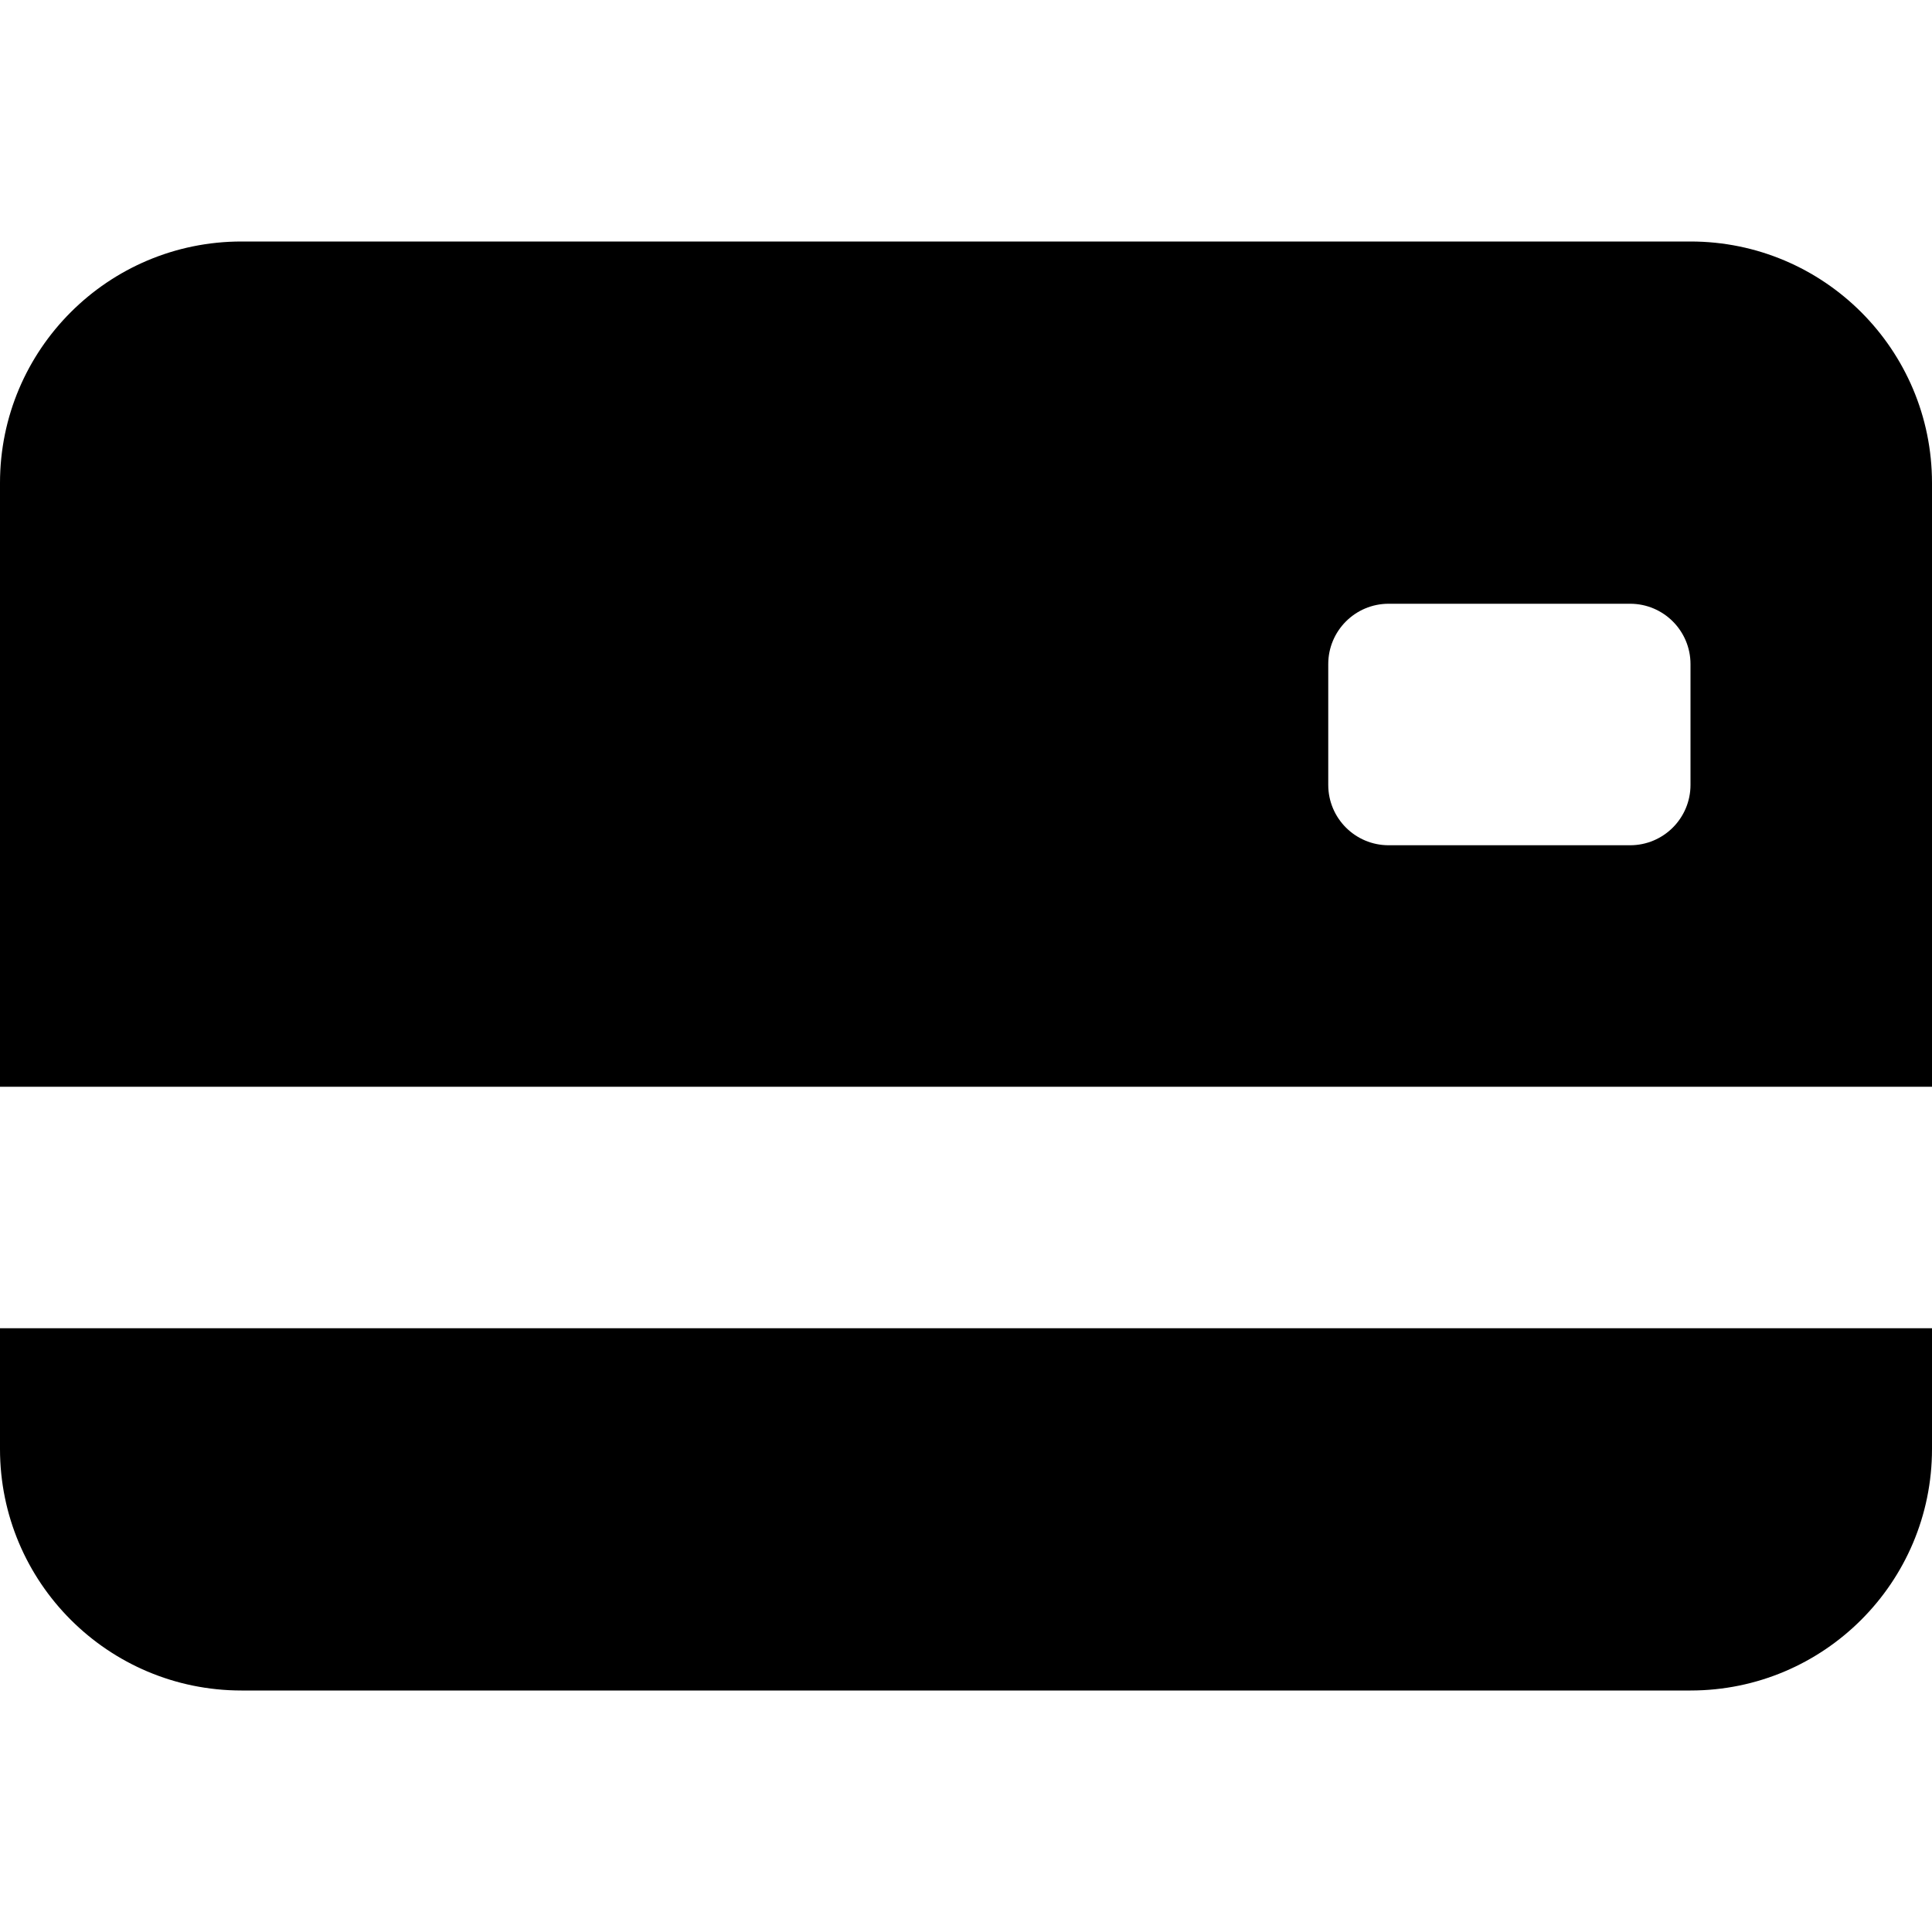
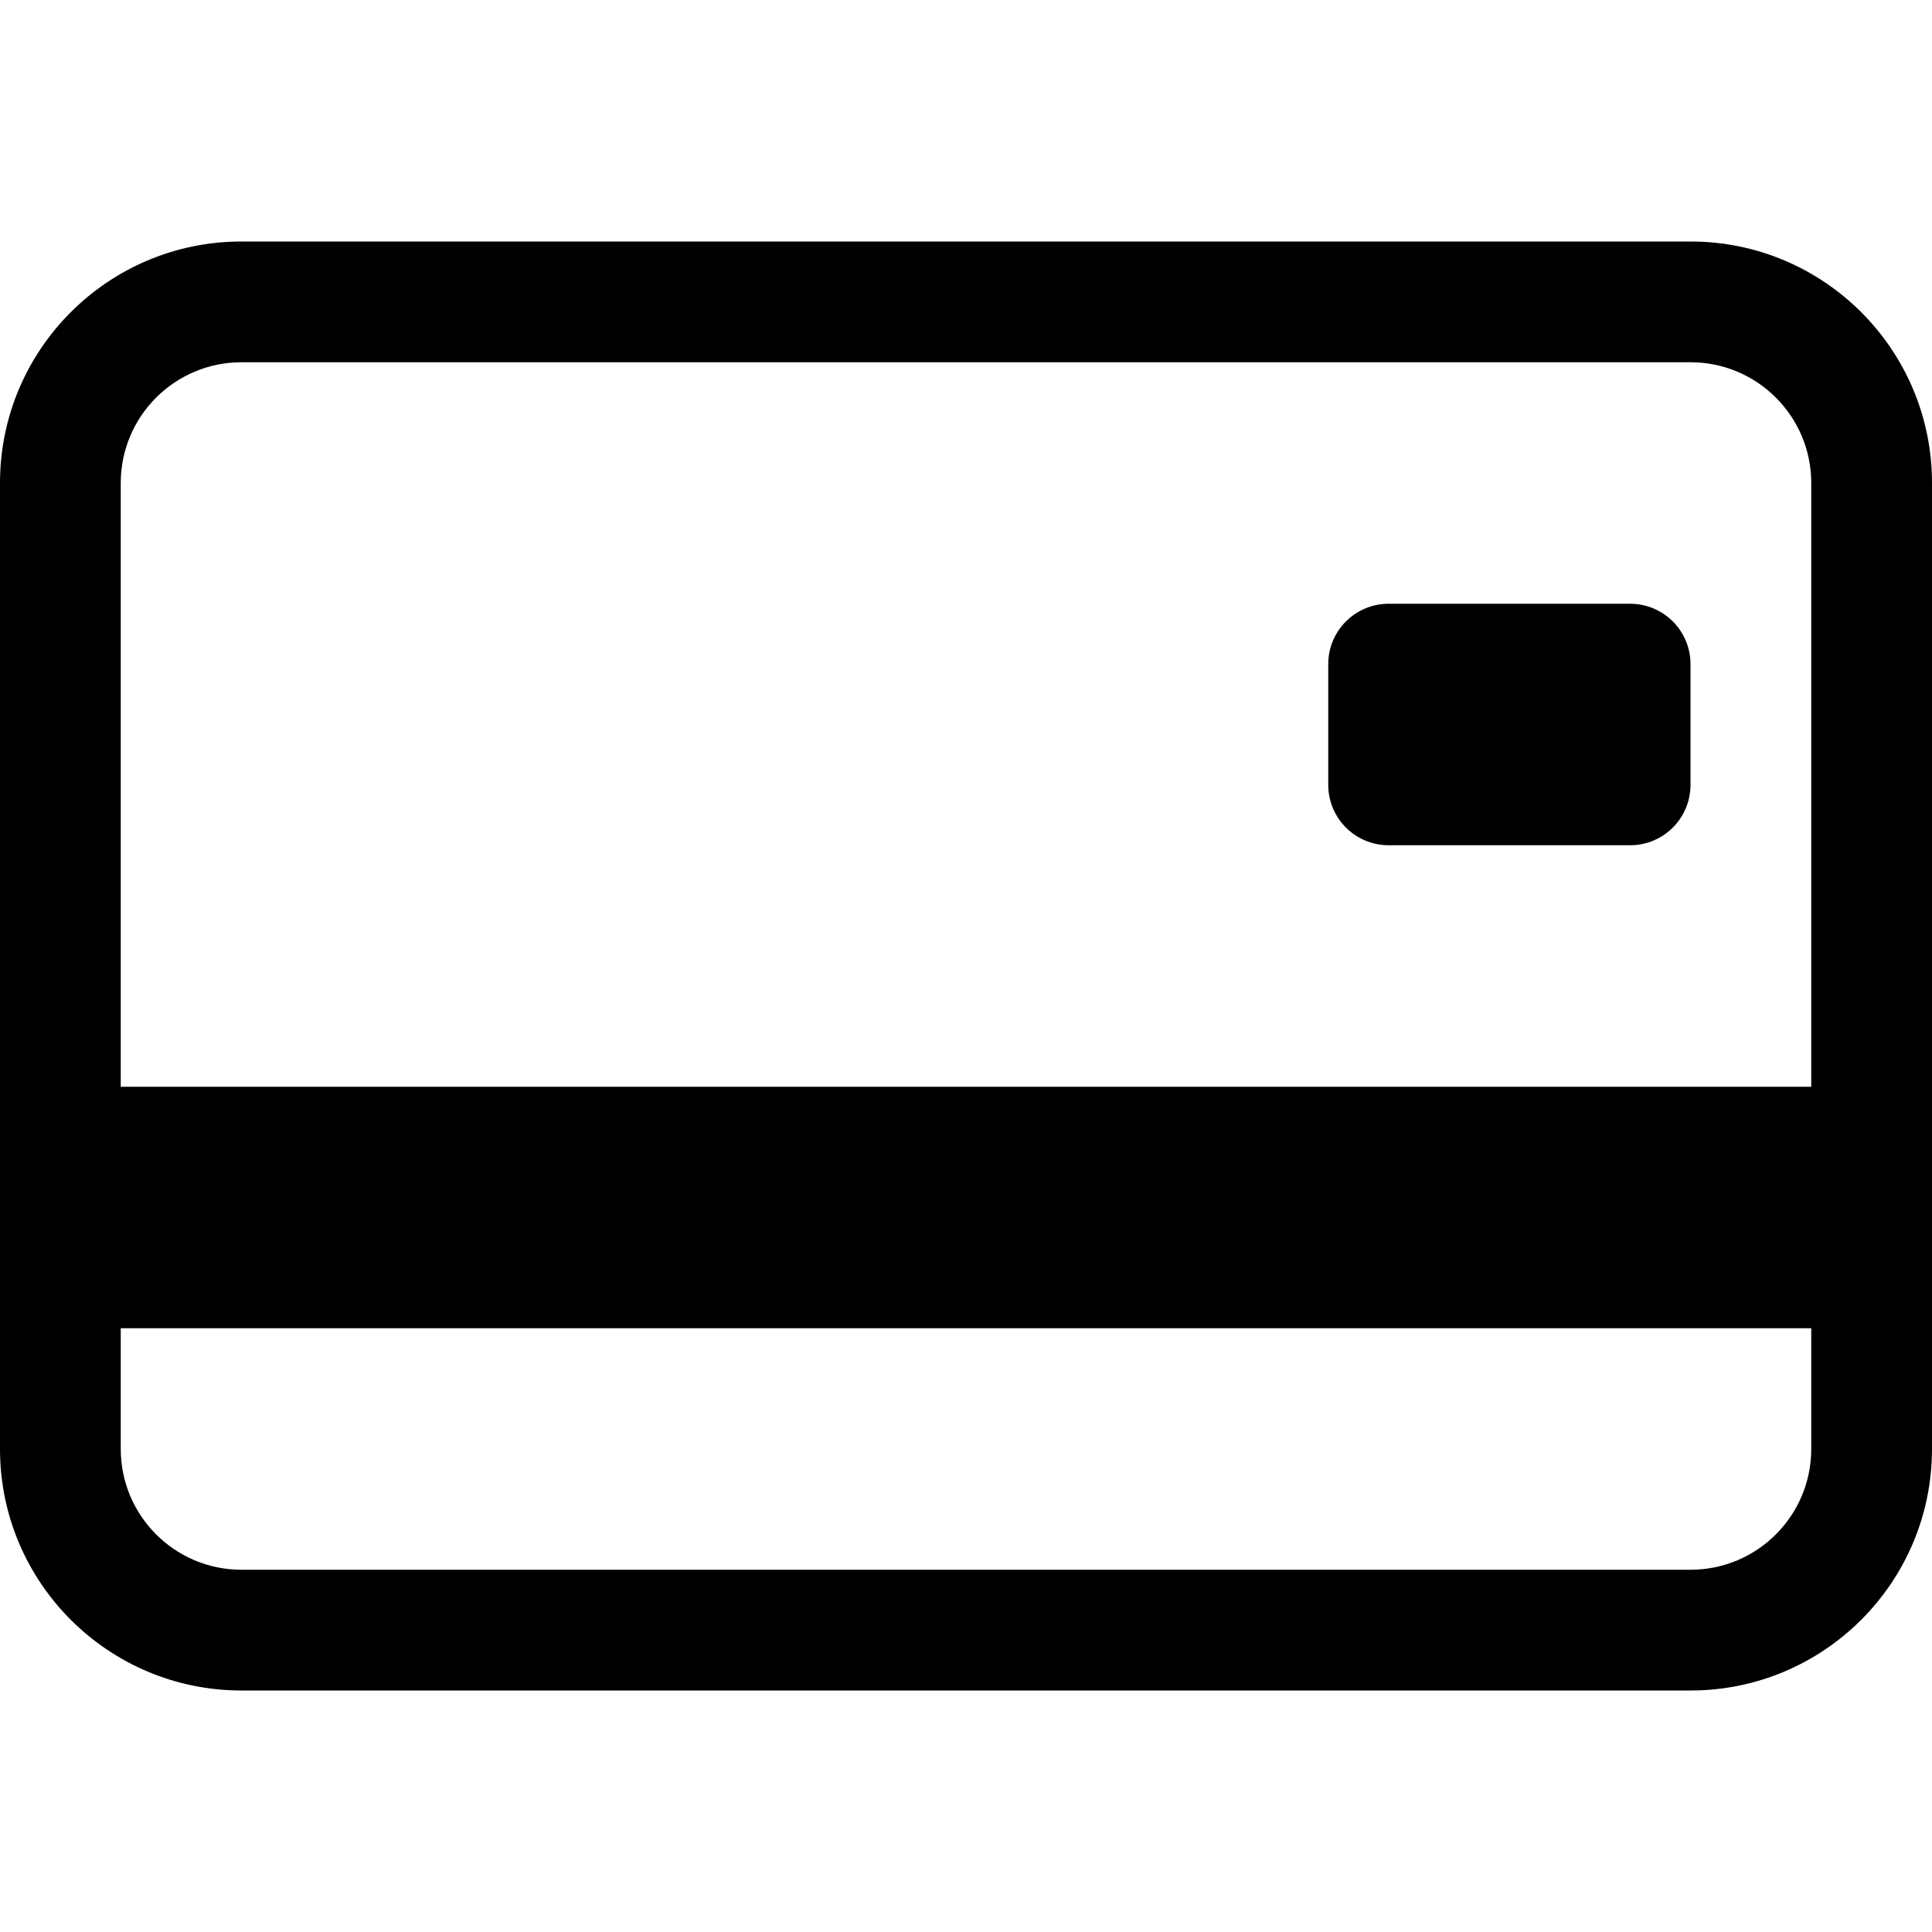
- <svg xmlns="http://www.w3.org/2000/svg" width="16" height="16" fill="currentColor" class="bi bi-credit-card-2-back-fill" viewBox="0 0 16 16">
-   <path d="M0 4a2 2 0 0 1 2-2h12a2 2 0 0 1 2 2v5H0zm11.5 1a.5.5 0 0 0-.5.5v1a.5.5 0 0 0 .5.5h2a.5.5 0 0 0 .5-.5v-1a.5.5 0 0 0-.5-.5zM0 11v1a2 2 0 0 0 2 2h12a2 2 0 0 0 2-2v-1z" />
+ <svg xmlns="http://www.w3.org/2000/svg" width="16" height="16" fill="currentColor" class="bi bi-credit-card-2-back" viewBox="0 0 16 16">
+   <path d="M11 5.5a.5.5 0 0 1 .5-.5h2a.5.5 0 0 1 .5.5v1a.5.5 0 0 1-.5.5h-2a.5.5 0 0 1-.5-.5z" />
+   <path d="M2 2a2 2 0 0 0-2 2v8a2 2 0 0 0 2 2h12a2 2 0 0 0 2-2V4a2 2 0 0 0-2-2zm13 2v5H1V4a1 1 0 0 1 1-1h12a1 1 0 0 1 1 1m-1 9H2a1 1 0 0 1-1-1v-1h14v1a1 1 0 0 1-1 1" />
</svg>
